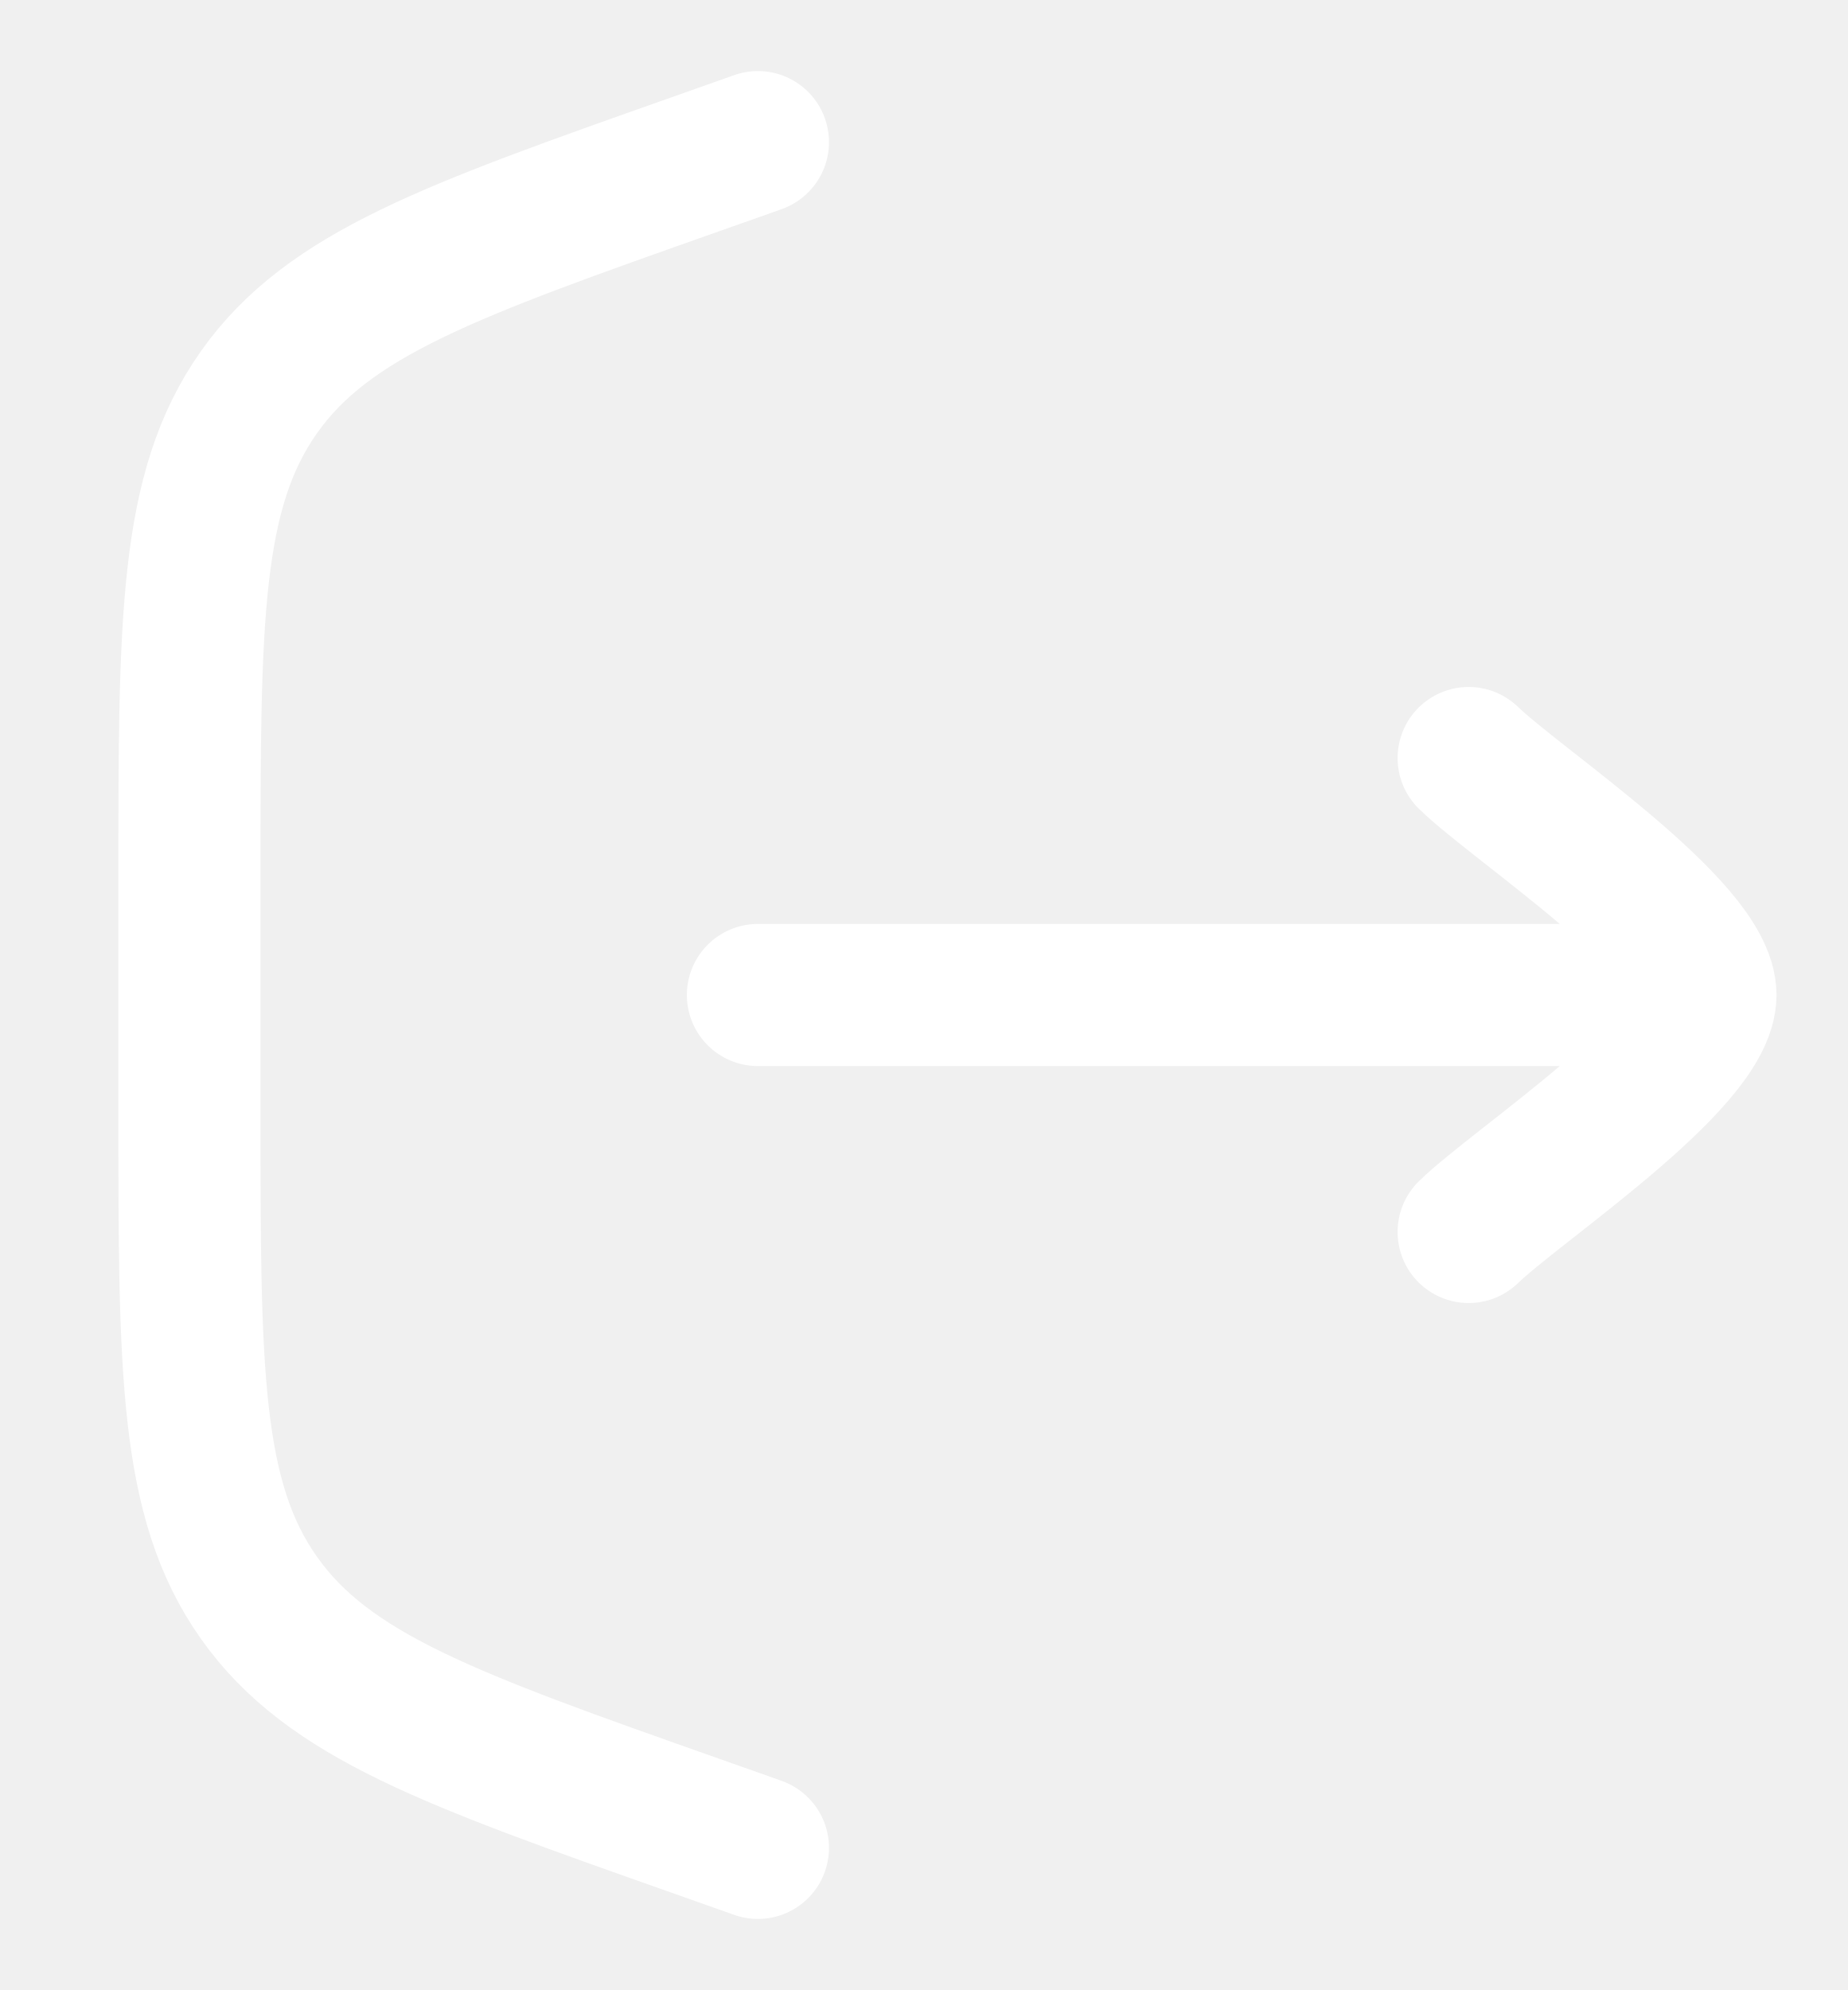
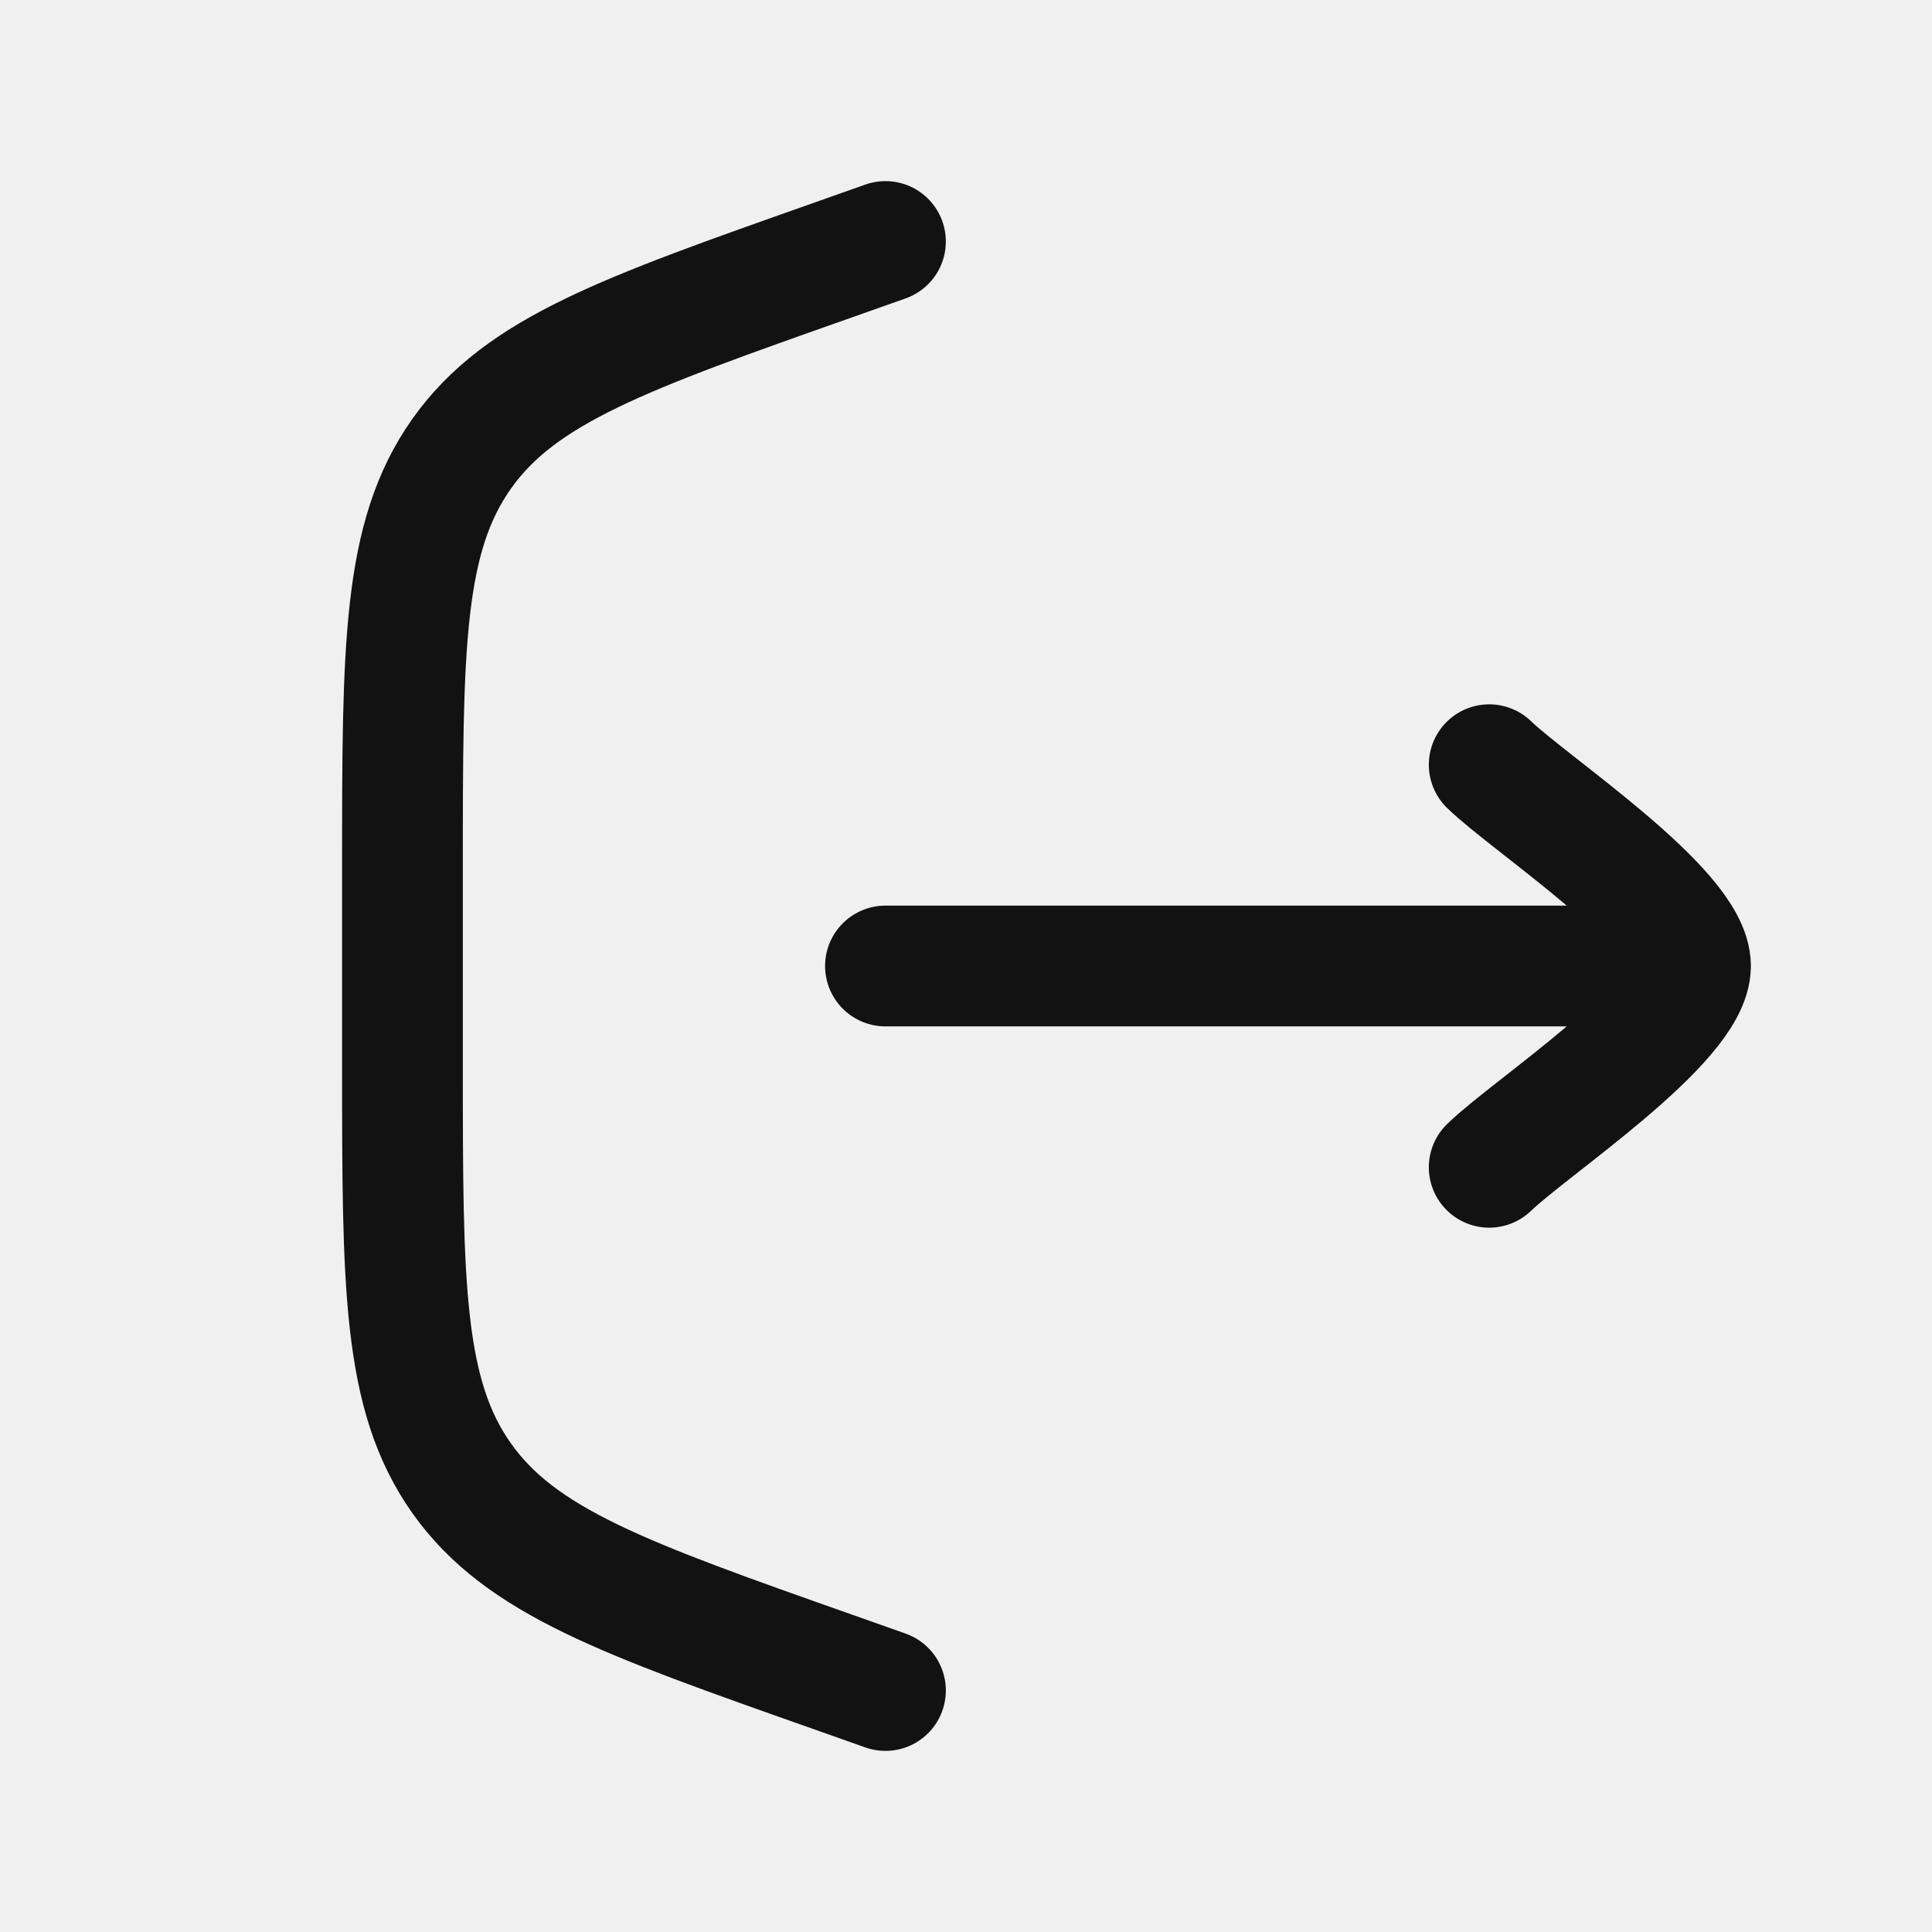
- <svg xmlns="http://www.w3.org/2000/svg" width="13" height="14" viewBox="0 0 13 14" fill="none">
-   <path d="M5.333 1L4.892 1.156C3.173 1.763 2.313 2.066 1.823 2.758C1.333 3.451 1.333 4.362 1.333 6.185V7.815C1.333 9.638 1.333 10.55 1.823 11.242C2.313 11.934 3.173 12.237 4.892 12.844L5.333 13" stroke="white" stroke-linecap="round" />
-   <path d="M12 7L5.333 7M12 7C12 6.533 10.671 5.661 10.334 5.333M12 7C12 7.467 10.671 8.339 10.334 8.667" stroke="white" stroke-linecap="round" stroke-linejoin="round" />
+ <svg xmlns="http://www.w3.org/2000/svg" width="16" height="16" viewBox="0 0 16 16" fill="none">
+   <path d="M7.333 2L6.892 2.156C5.172 2.763 4.313 3.066 3.823 3.758C3.333 4.451 3.333 5.362 3.333 7.185V8.815C3.333 10.638 3.333 11.55 3.823 12.242C4.313 12.934 5.172 13.237 6.892 13.844L7.333 14" stroke="#121212" stroke-linecap="round" />
+   <path d="M14 8L7.333 8M14 8C14 7.533 12.671 6.661 12.333 6.333M14 8C14 8.467 12.671 9.339 12.333 9.667" stroke="#121212" stroke-linecap="round" stroke-linejoin="round" />
</svg>
